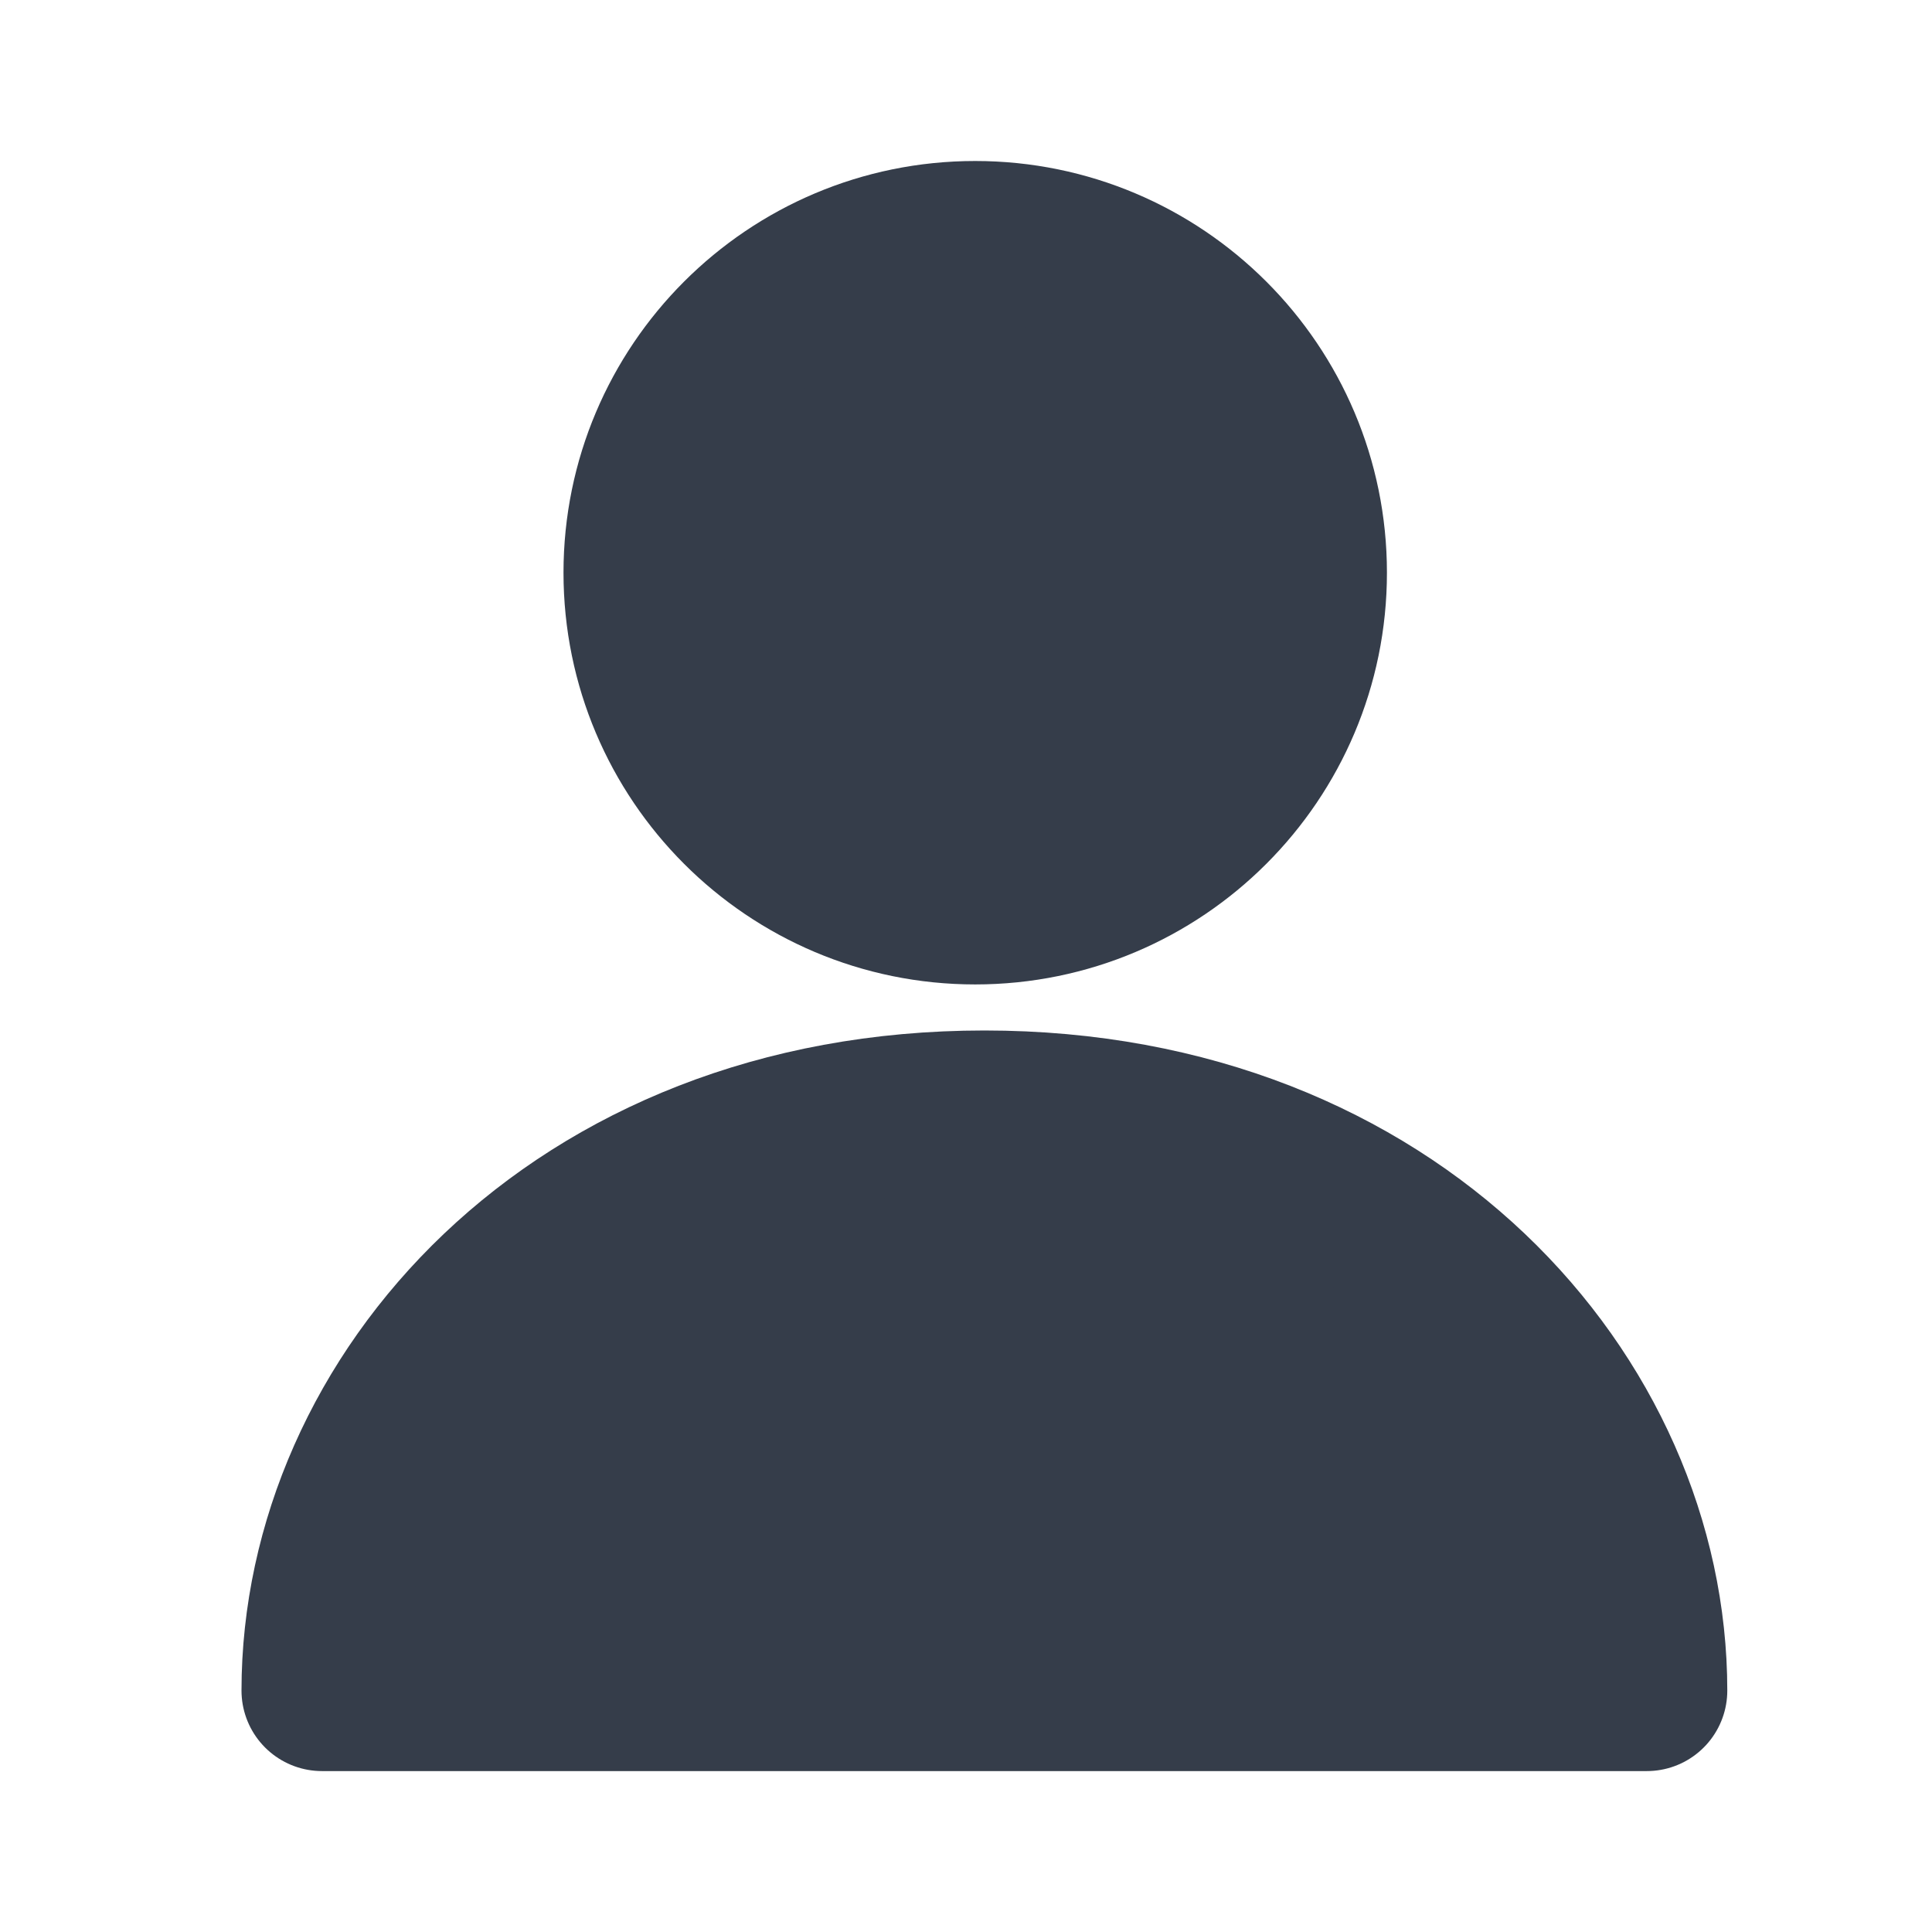
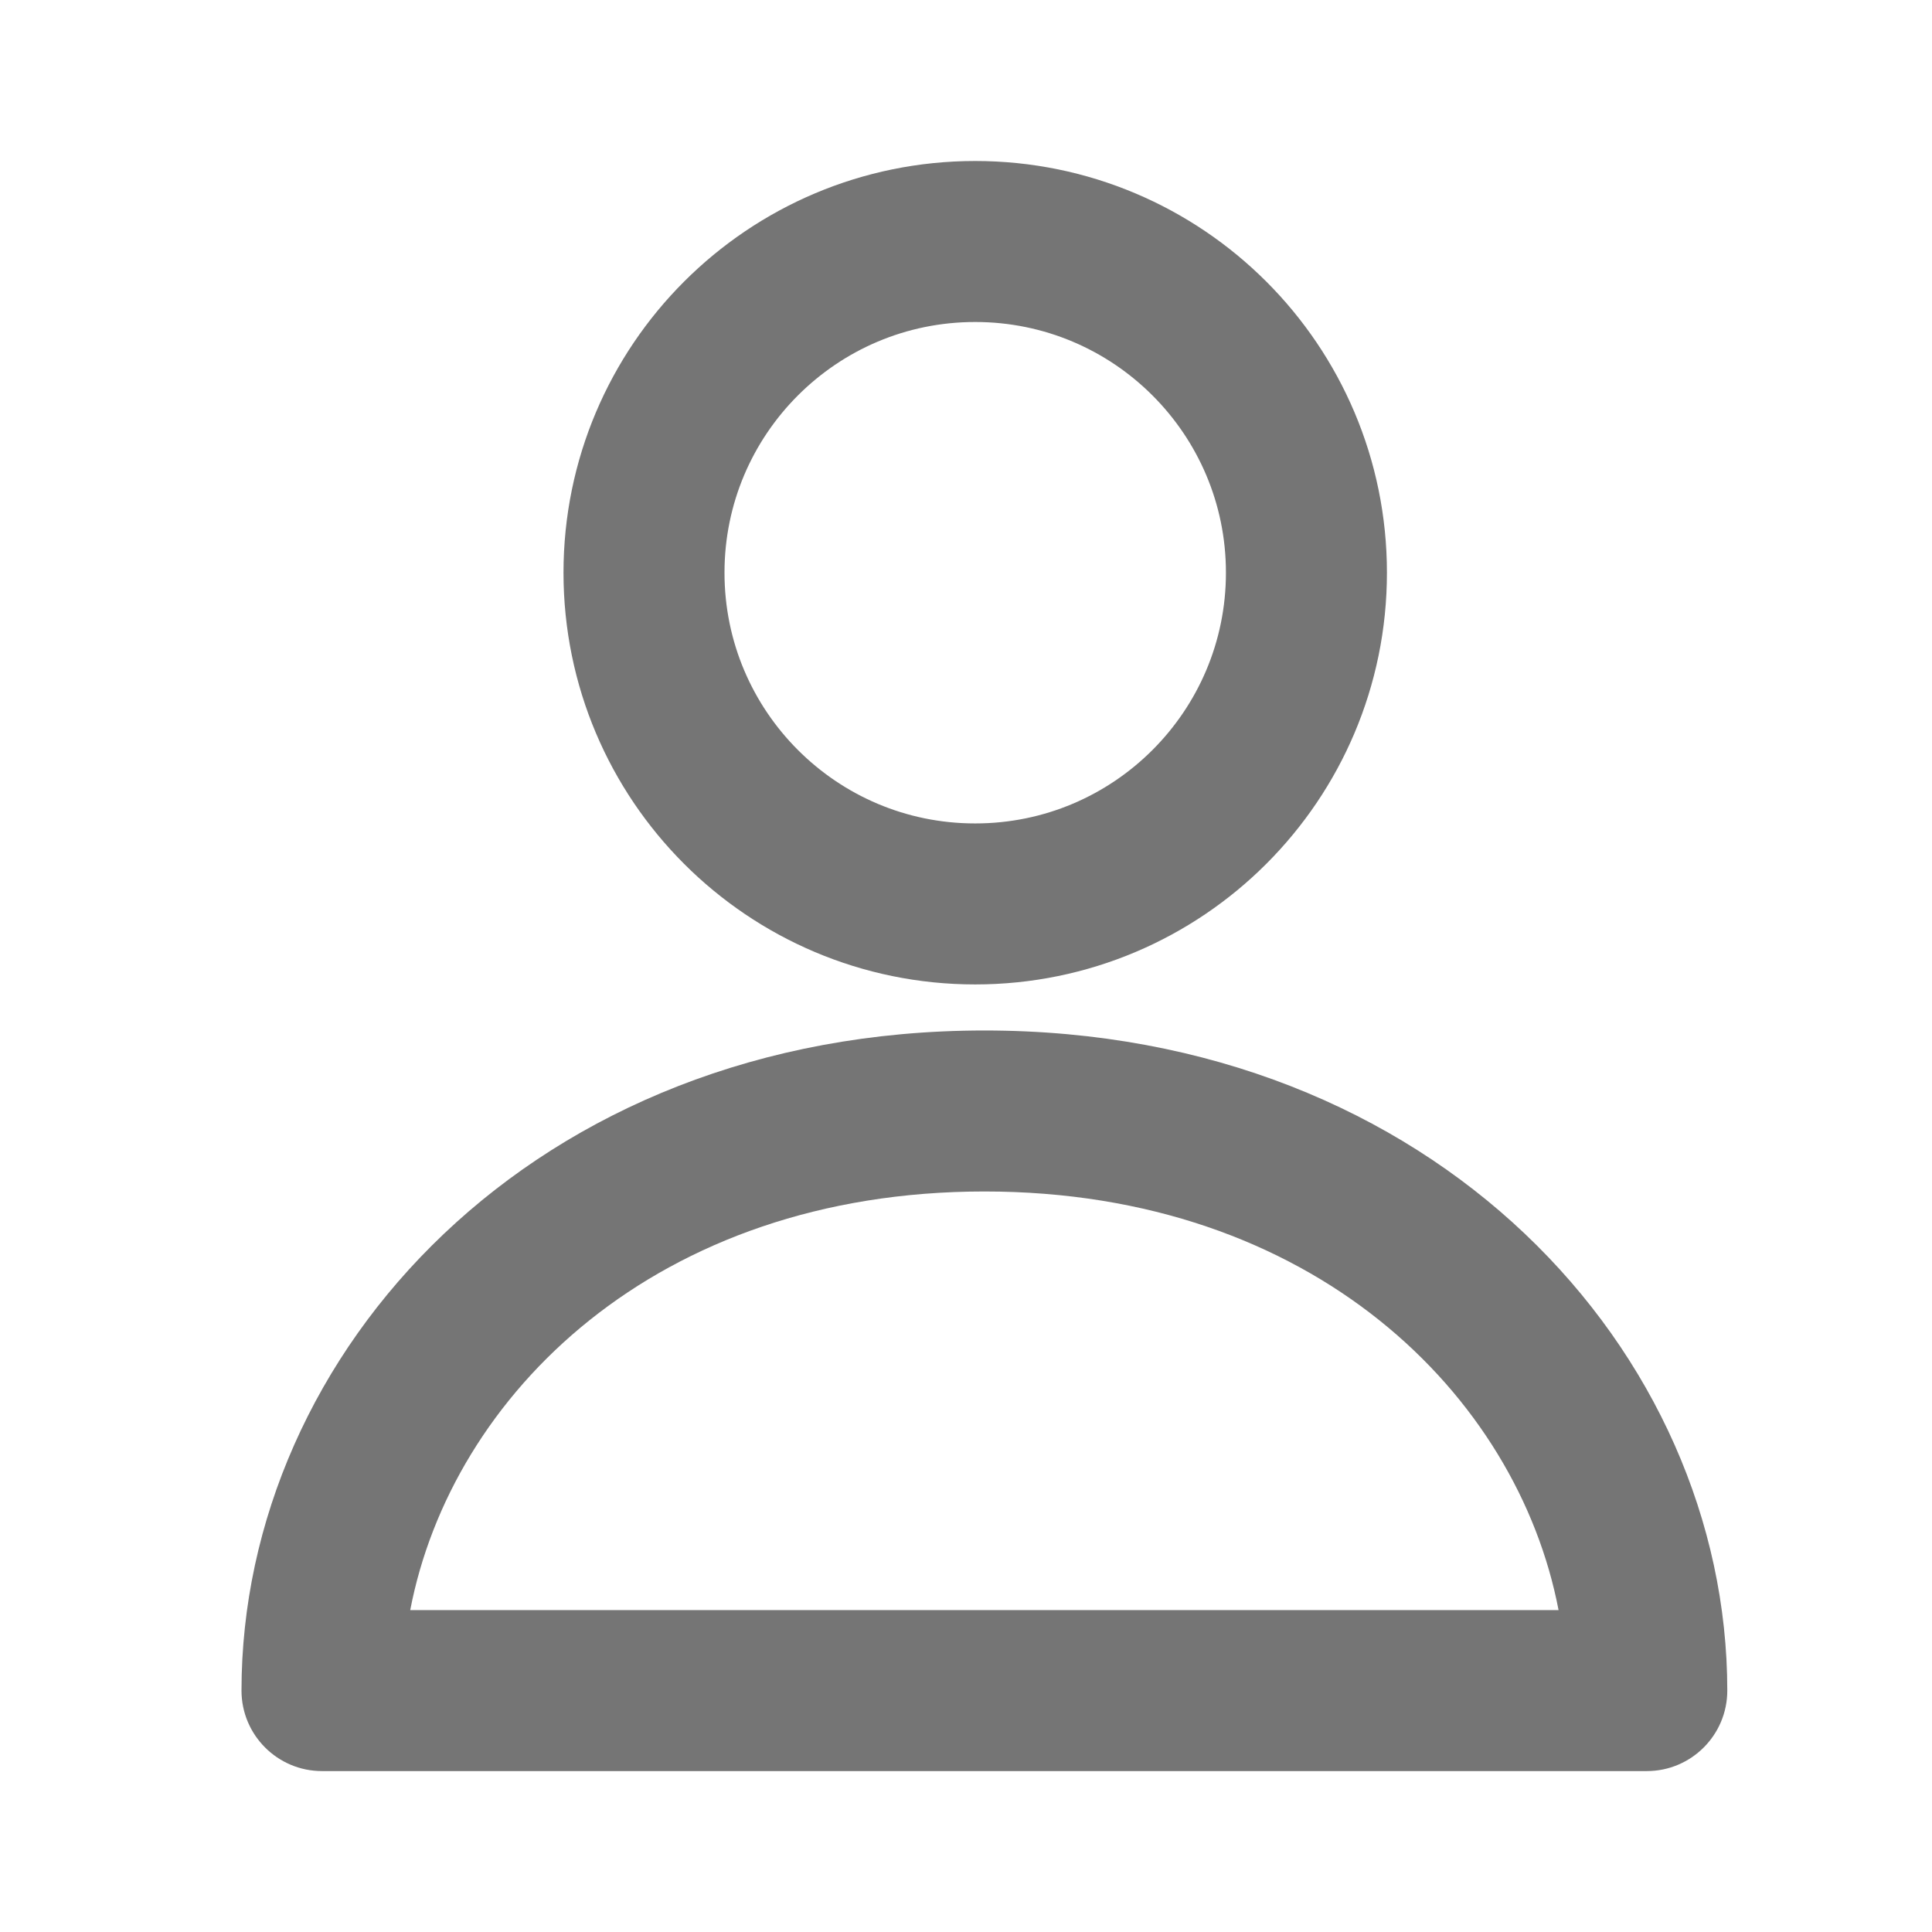
<svg xmlns="http://www.w3.org/2000/svg" width="24" height="24" viewBox="0 0 24 24" fill="none">
-   <path d="M12.114 11.229C14.386 11.229 16.229 9.387 16.229 7.114C16.229 4.842 14.386 3 12.114 3C9.842 3 8 4.842 8 7.114C8 9.387 9.842 11.229 12.114 11.229Z" fill="#353D4A" stroke="#353D4A" stroke-width="2" stroke-linecap="round" stroke-linejoin="round" />
-   <path d="M4 21.001C4 17.401 7.135 13.801 12.229 13.801C17.322 13.801 20.457 17.401 20.457 21.001" fill="#353D4A" />
-   <path d="M4 21.001C4 17.401 7.135 13.801 12.229 13.801C17.322 13.801 20.457 17.401 20.457 21.001H4Z" stroke="#353D4A" stroke-width="2" stroke-linecap="round" stroke-linejoin="round" />
+   <path d="M12.114 11.229C14.386 11.229 16.229 9.387 16.229 7.114C16.229 4.842 14.386 3 12.114 3C9.842 3 8 4.842 8 7.114C8 9.387 9.842 11.229 12.114 11.229Z" stroke="#757575" stroke-width="2" stroke-linecap="round" stroke-linejoin="round" />
+   <path fill-rule="evenodd" clip-rule="evenodd" d="M5.096 20.001H19.361C18.849 17.331 16.31 14.801 12.229 14.801C8.147 14.801 5.609 17.331 5.096 20.001ZM3 21.001C3 16.801 6.631 12.801 12.229 12.801C17.826 12.801 21.457 16.801 21.457 21.001C21.457 21.553 21.009 22.001 20.457 22.001H4C3.448 22.001 3 21.553 3 21.001Z" fill="#757575" />
</svg>
